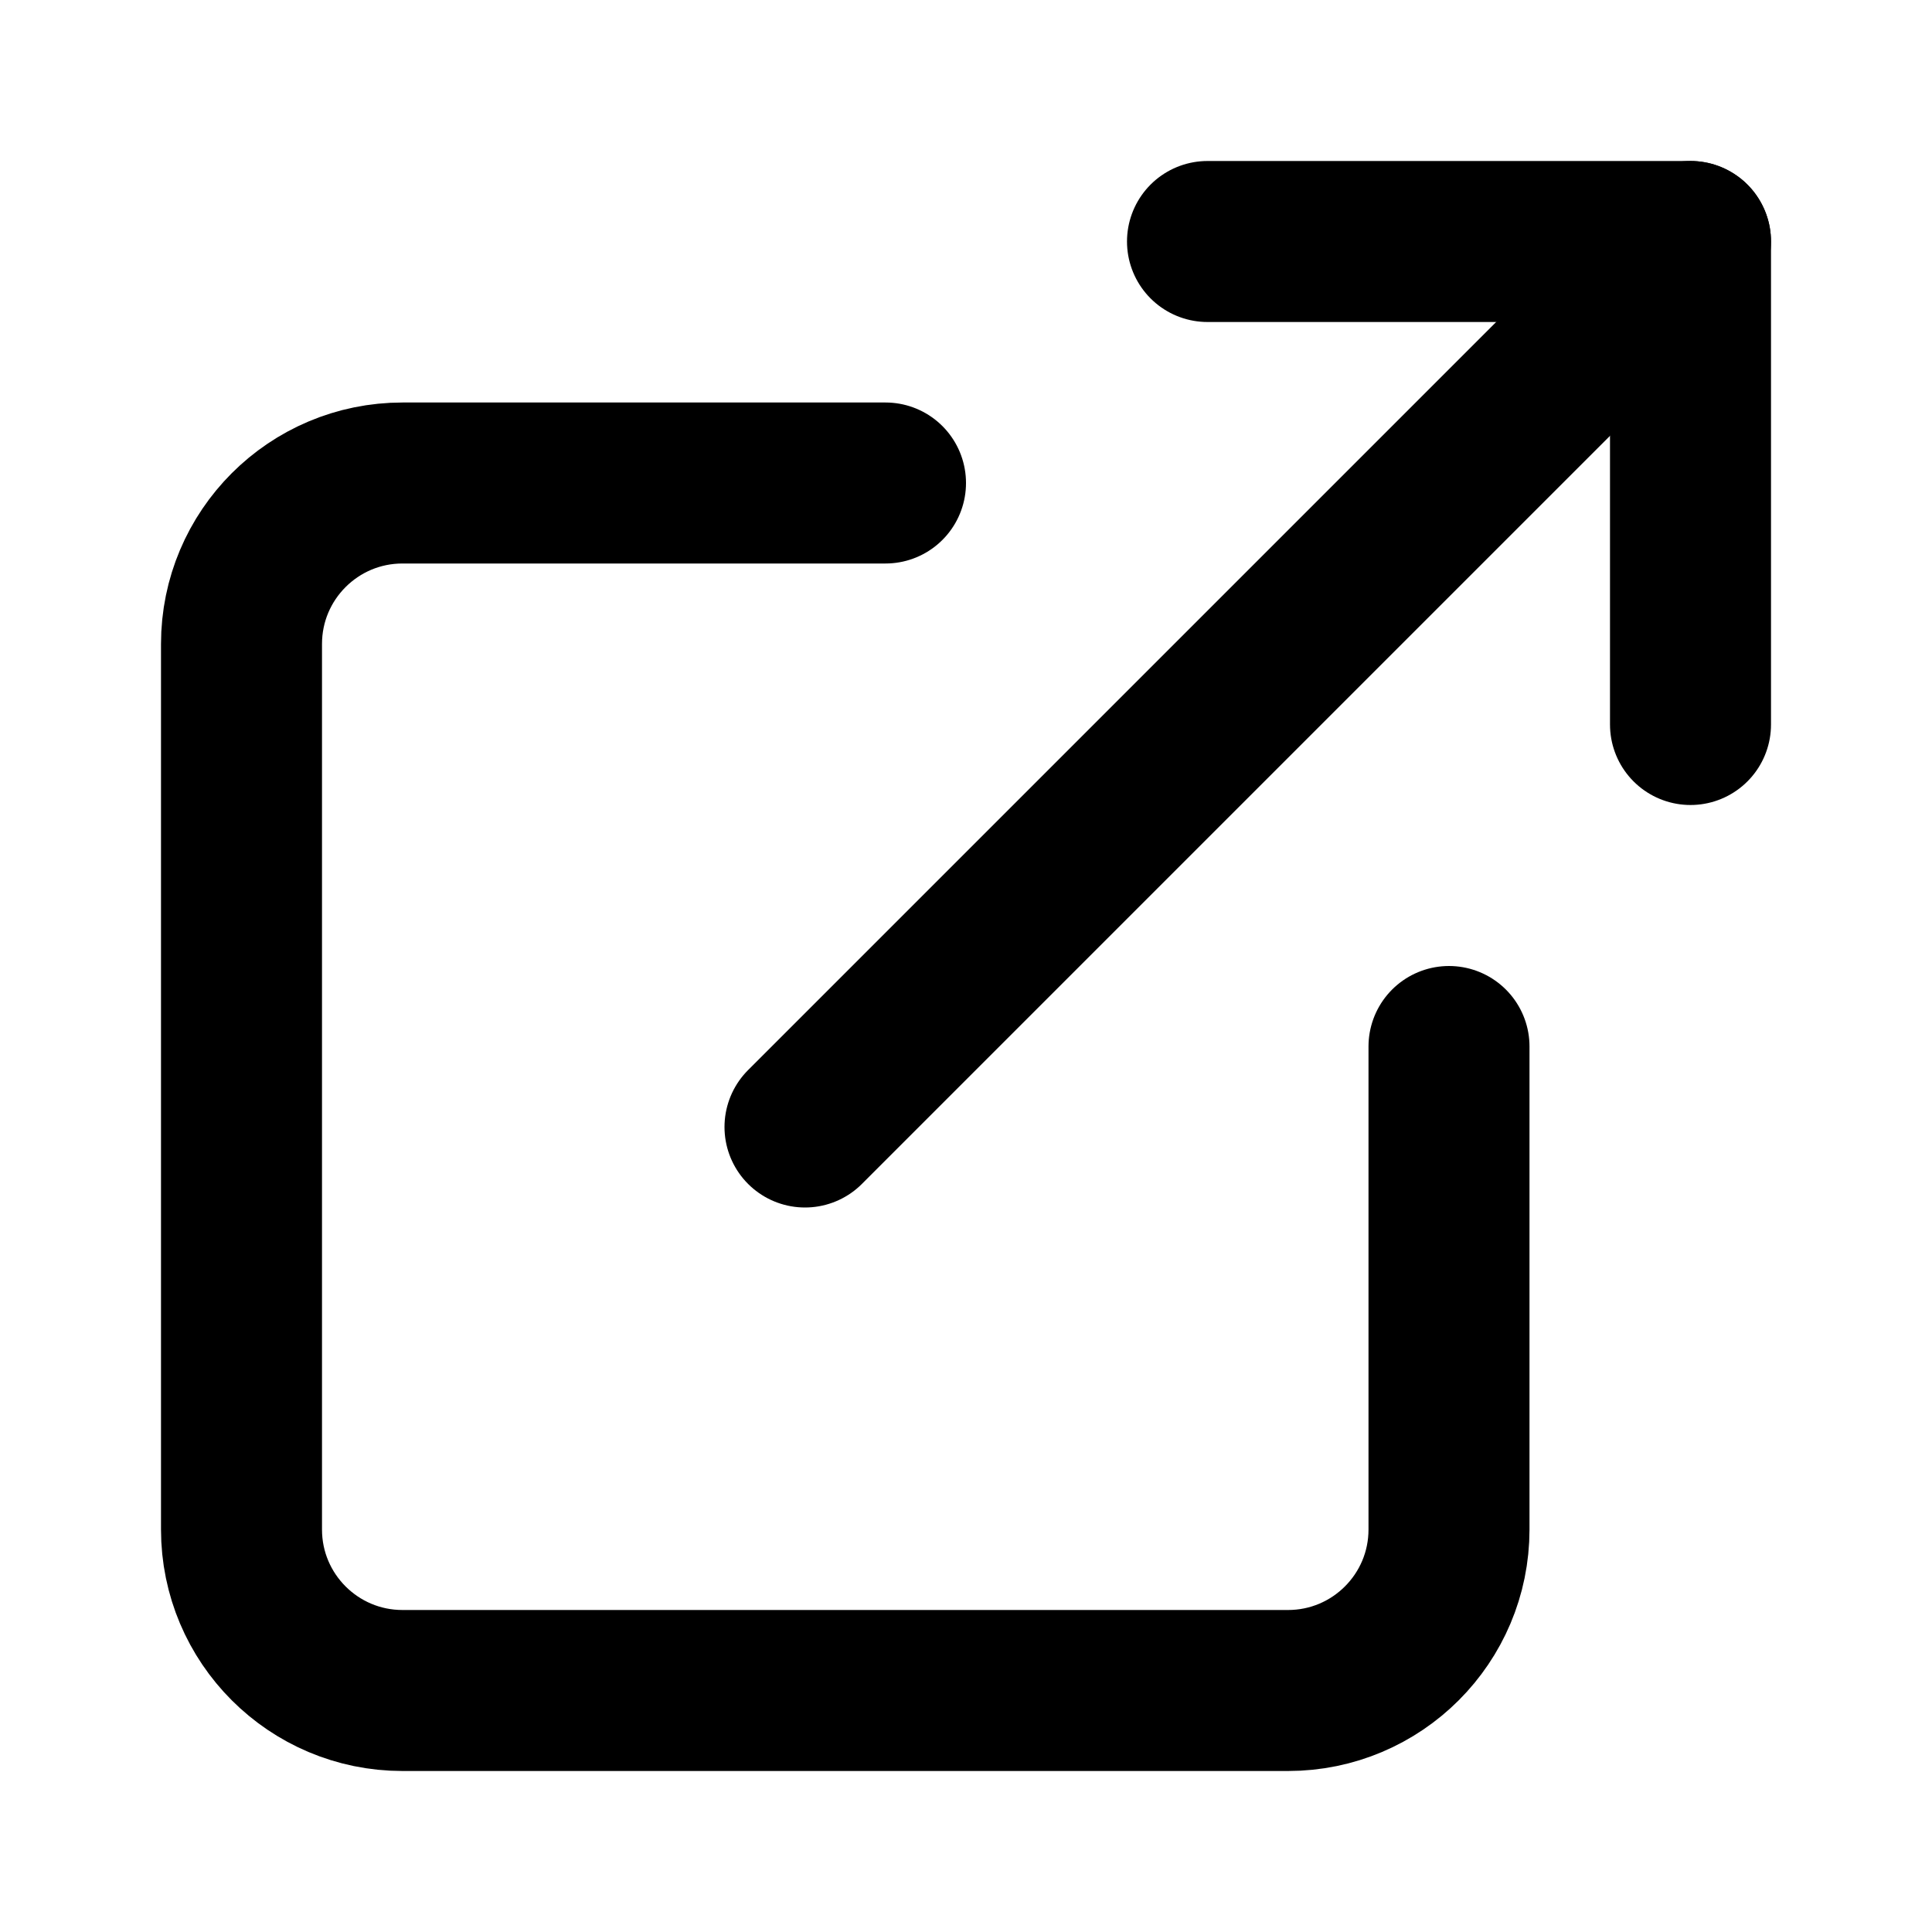
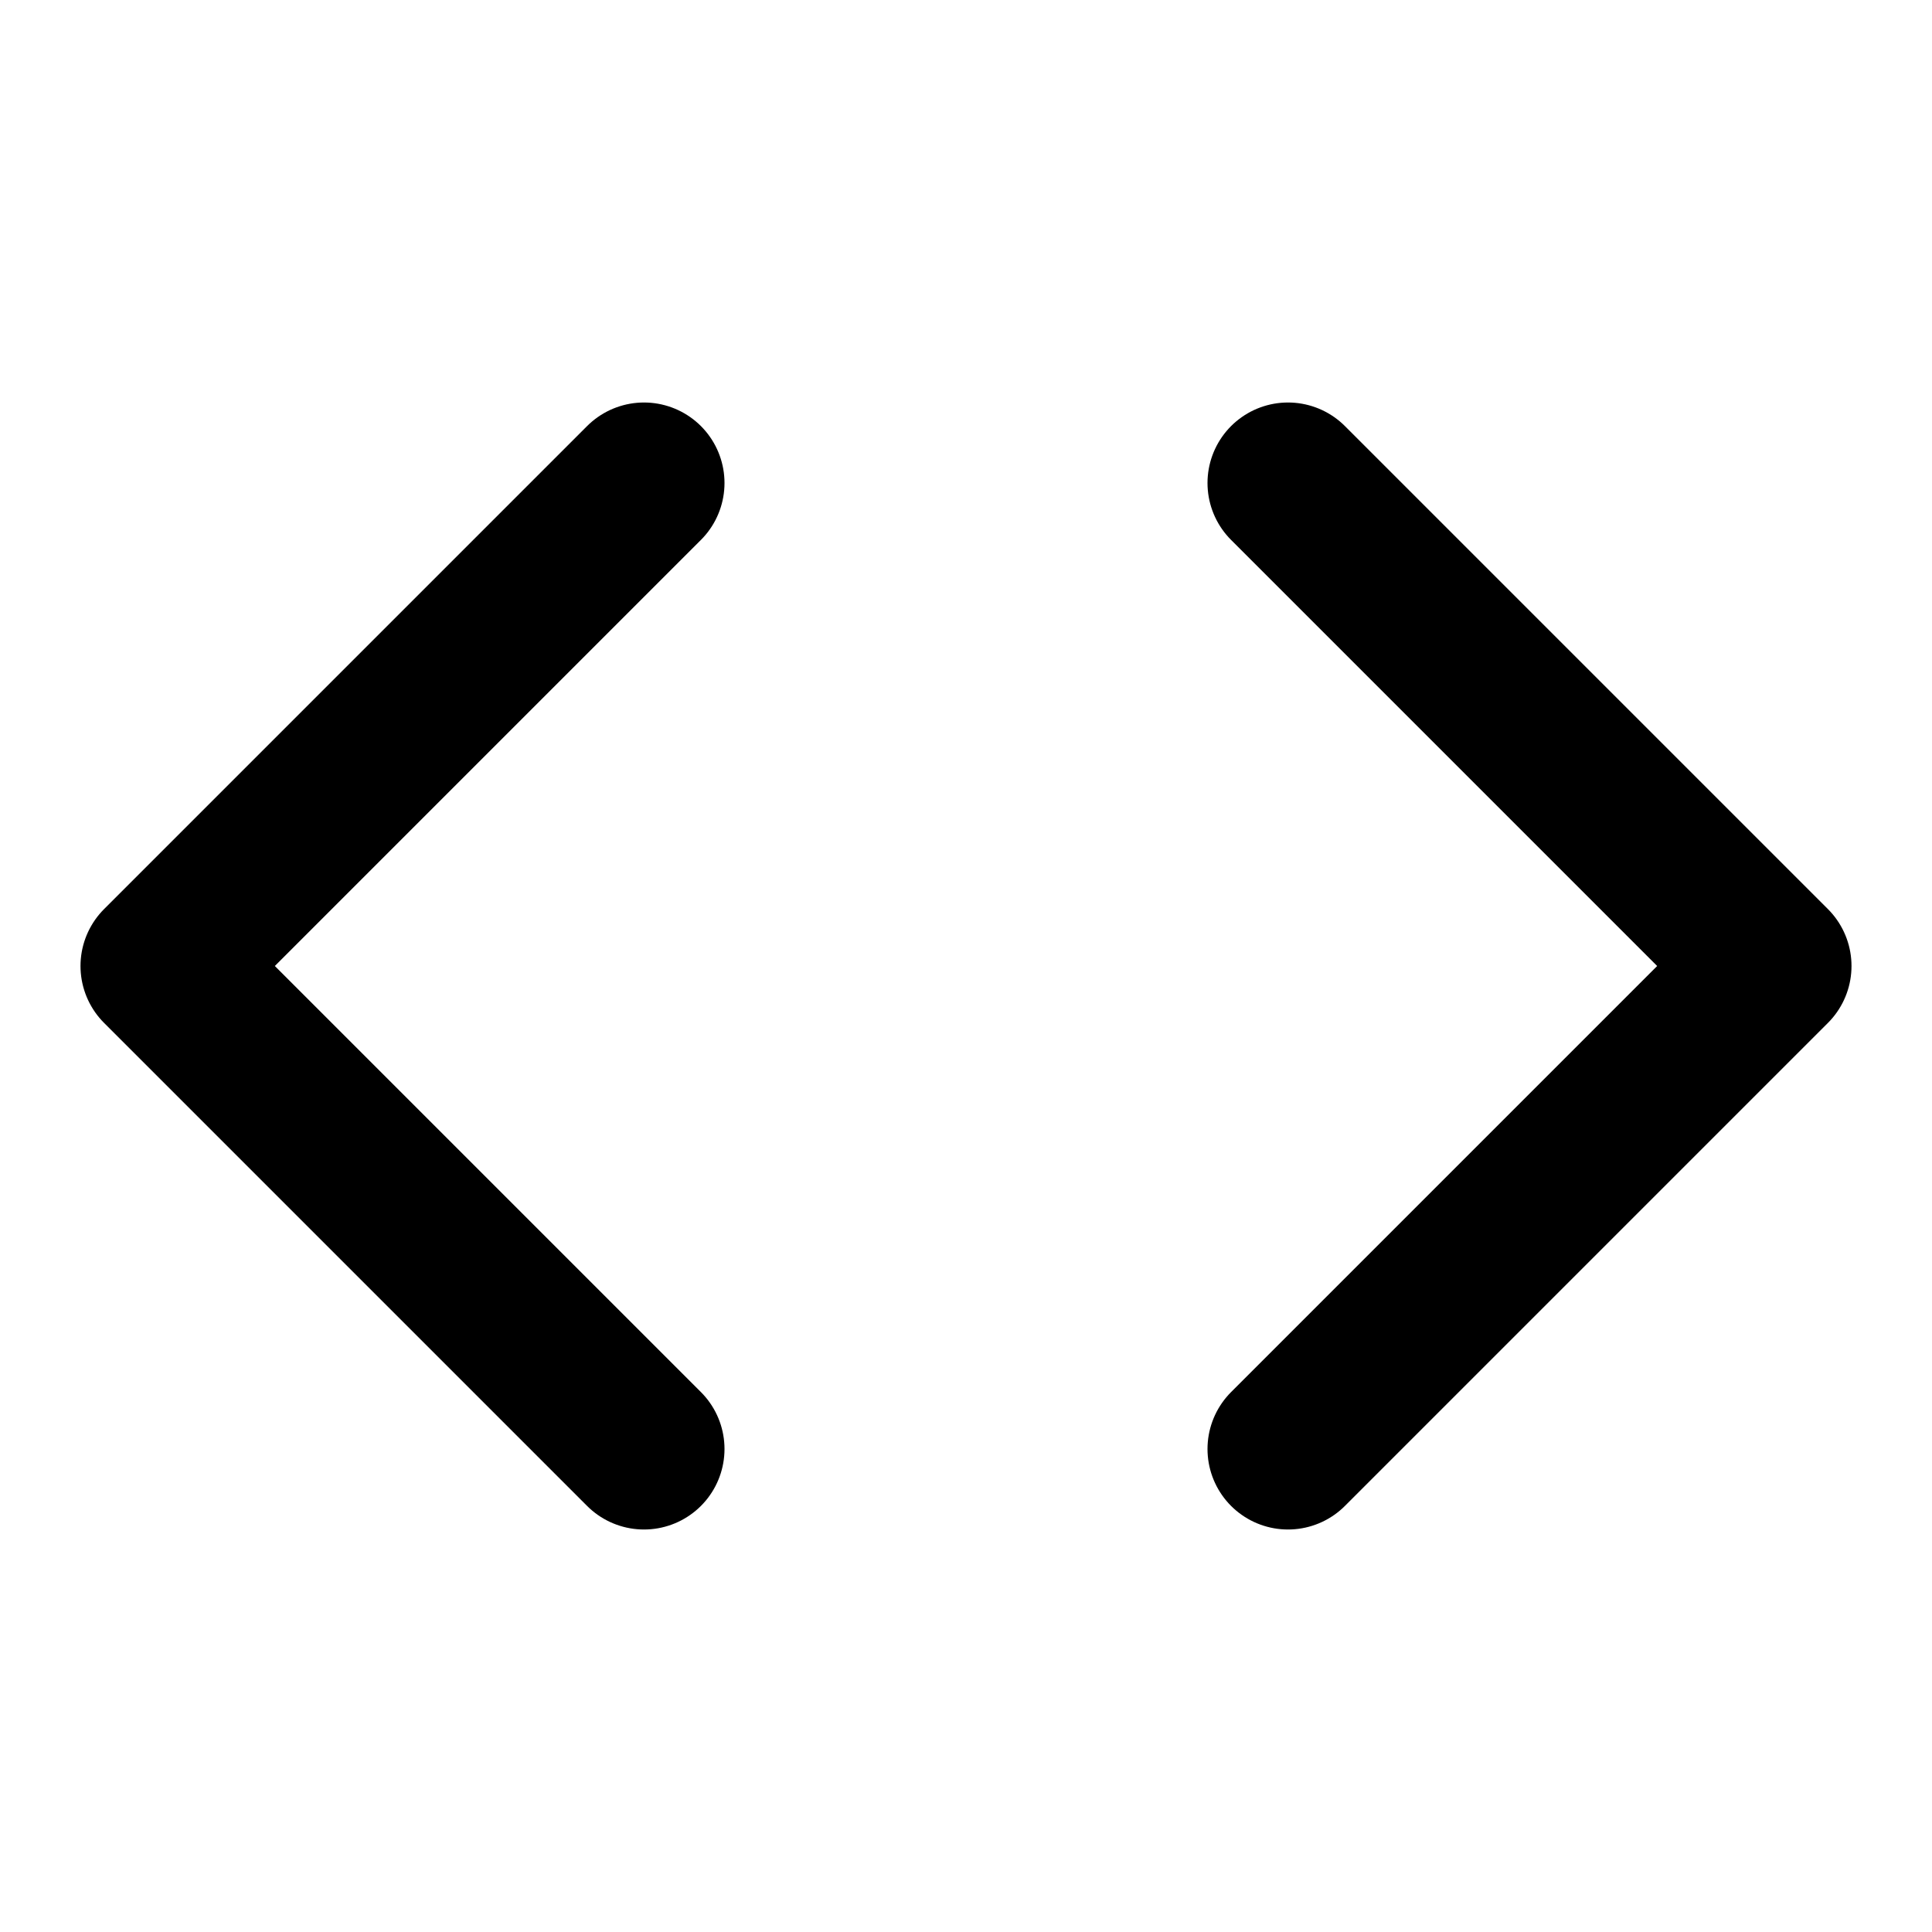
<svg xmlns="http://www.w3.org/2000/svg" width="24" height="24" viewBox="0 0 24 24" fill="none" stroke="currentColor" stroke-width="2" stroke-linecap="round" stroke-linejoin="round">
-   <path d="M15 3h6v6" />
-   <path d="M10 14 21 3" />
-   <path d="M18 13v6a2 2 0 0 1-2 2H5a2 2 0 0 1-2-2V8a2 2 0 0 1 2-2h6" />
+   <path d="m16 18 6-6-6-6" />
+   <path d="m8 6-6 6 6 6" />
</svg>
